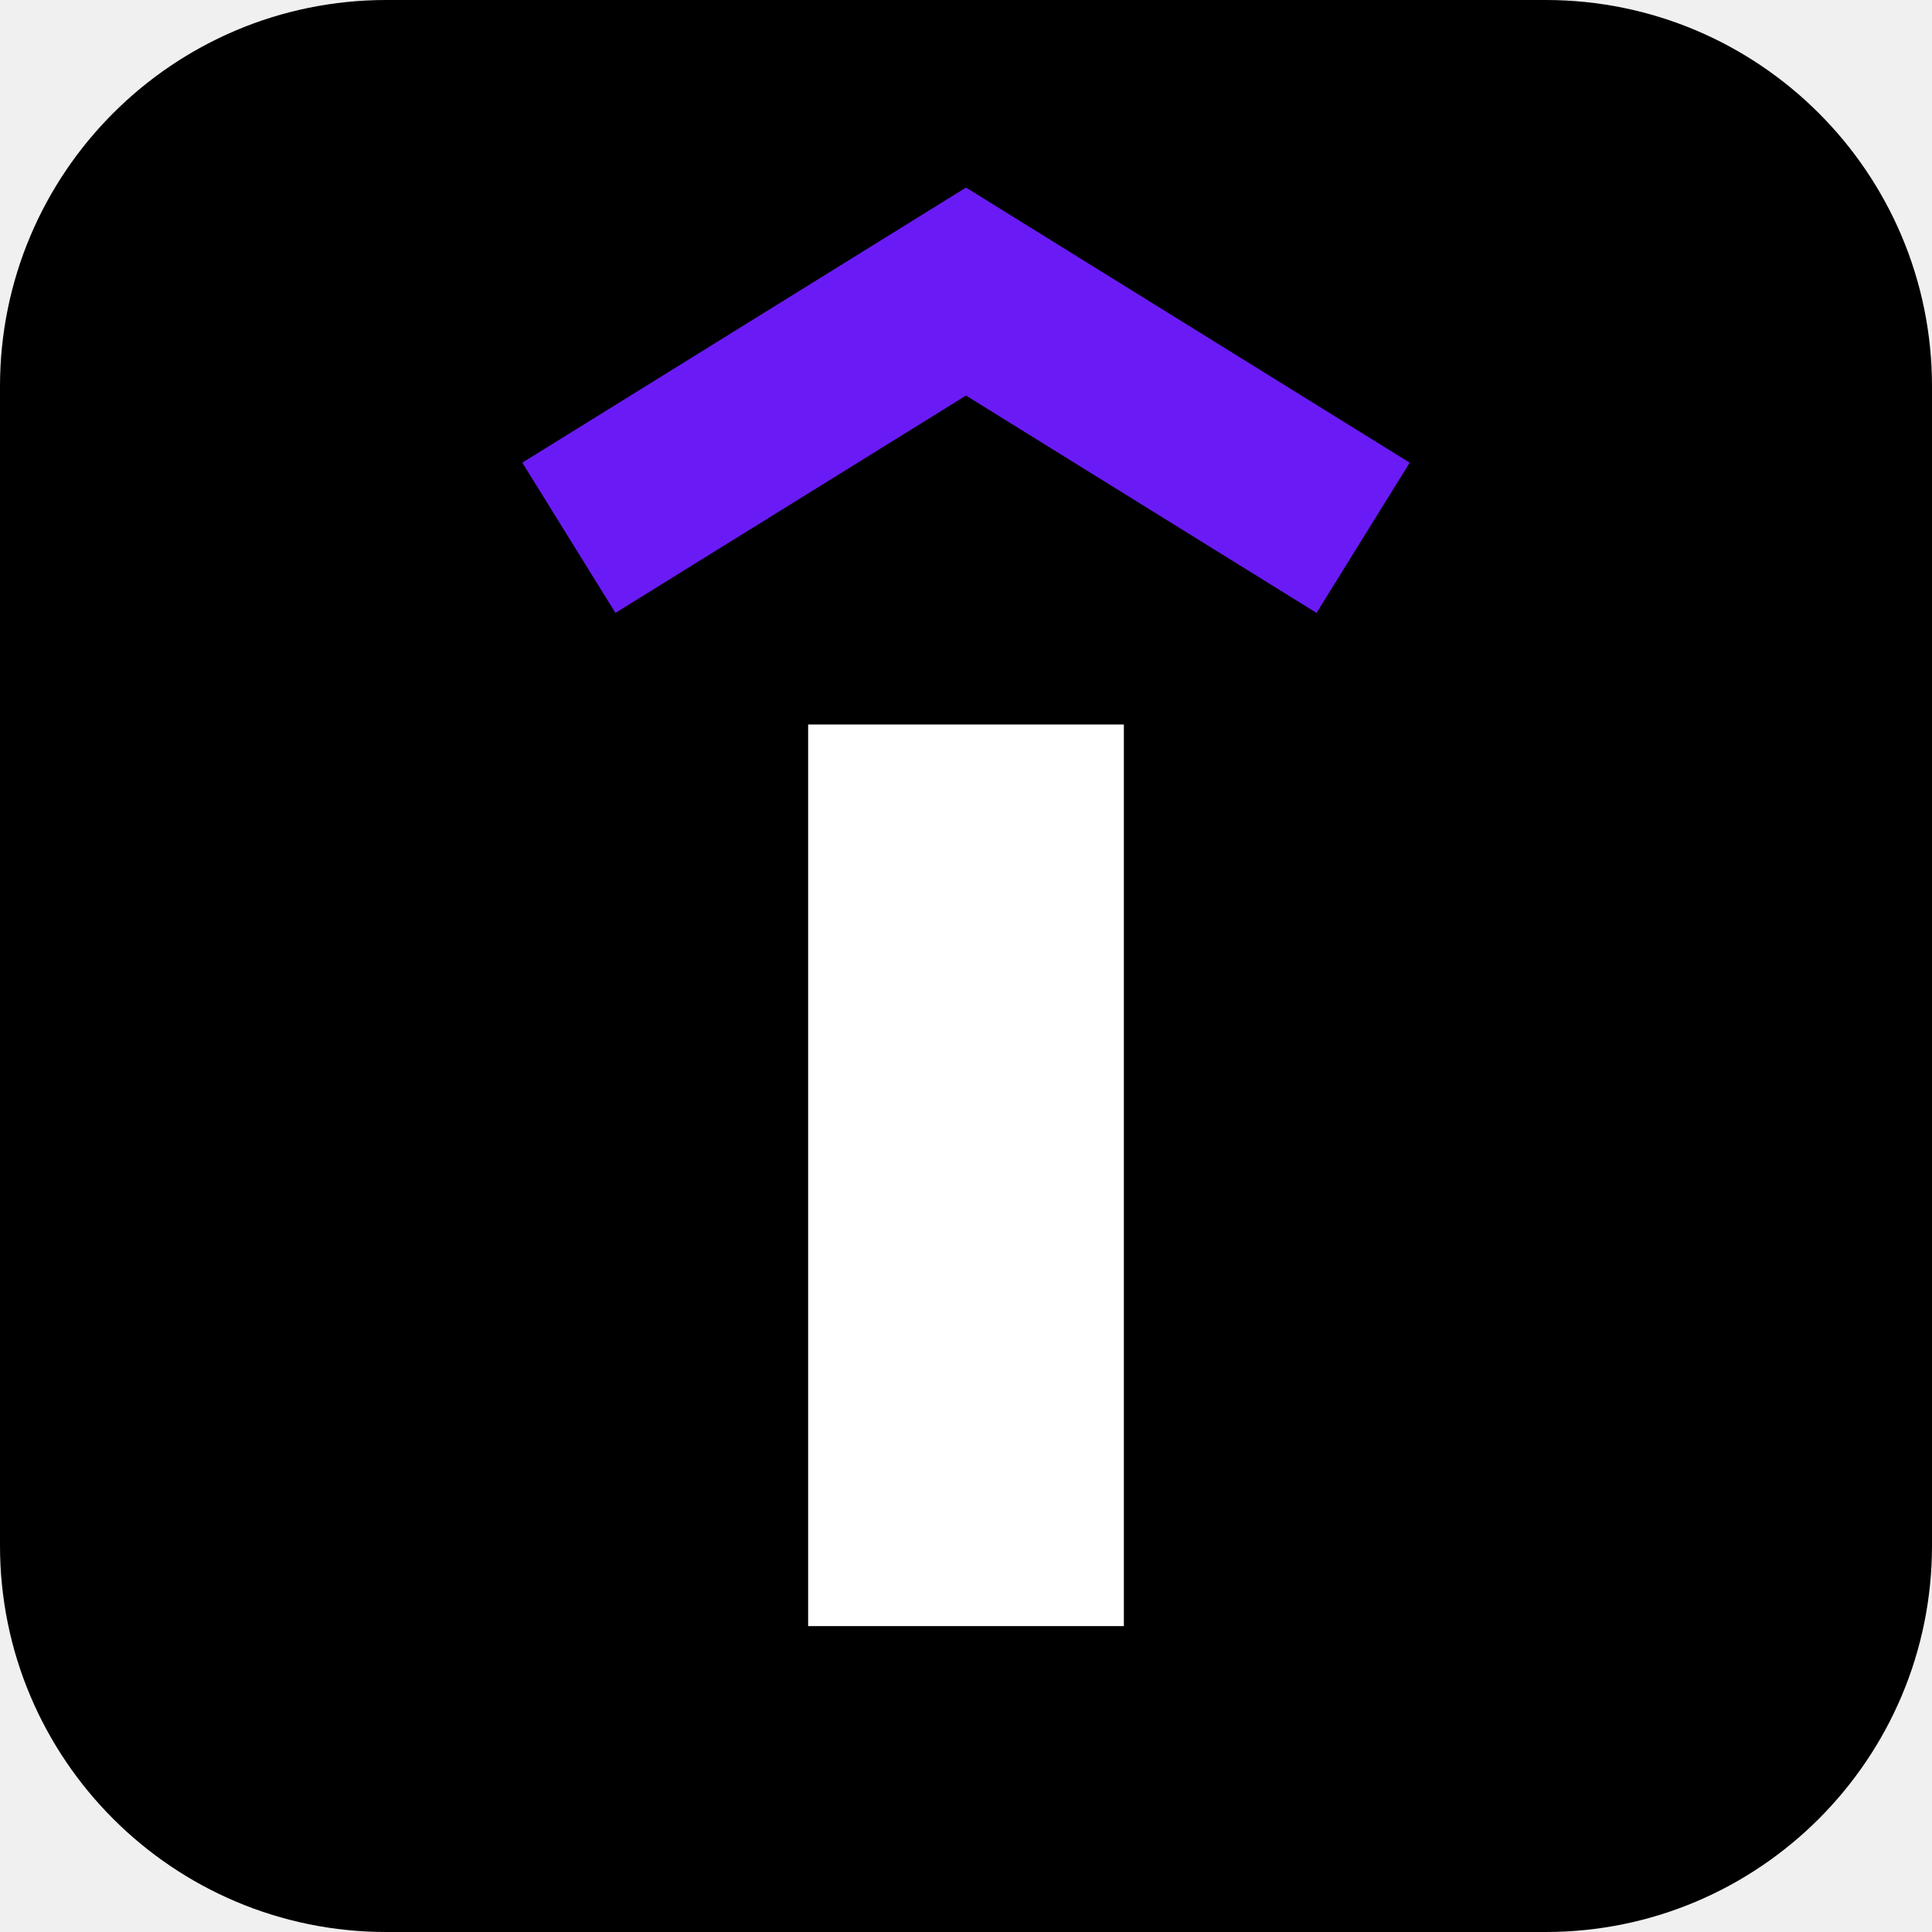
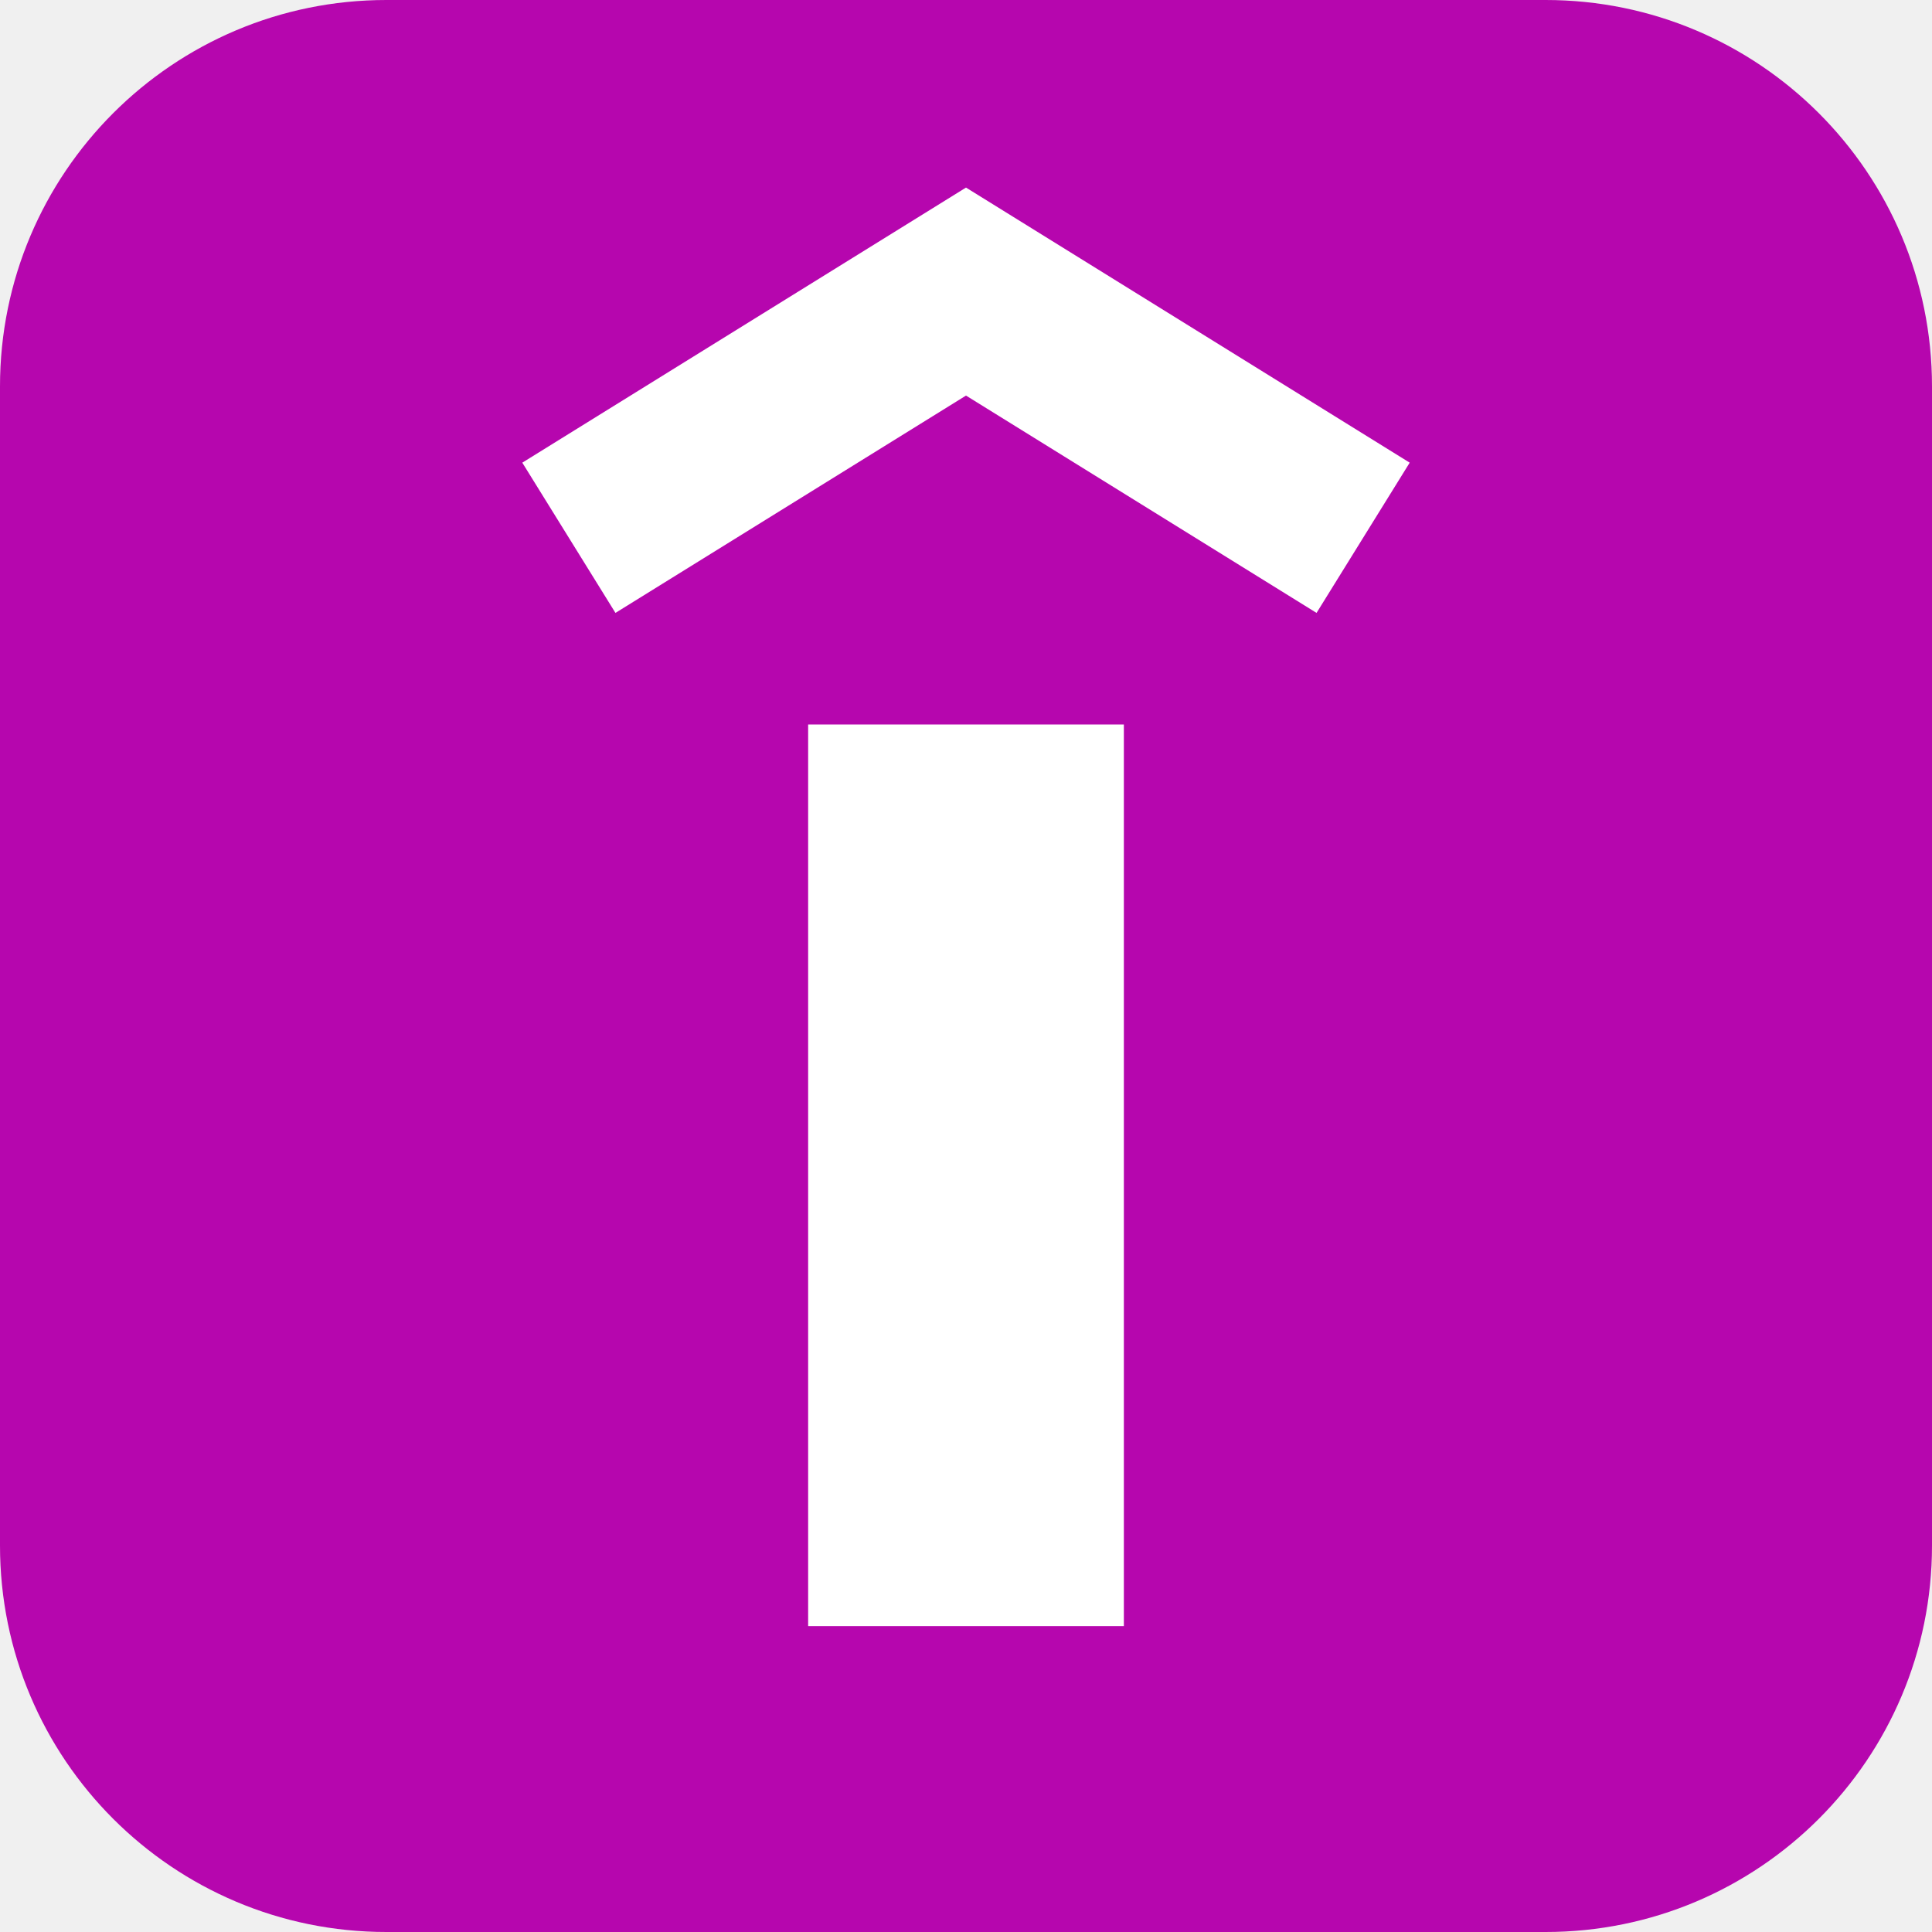
<svg xmlns="http://www.w3.org/2000/svg" viewBox="0 0 120 120" width="120" height="120" role="img" aria-label="Idjô Académie">
-   <rect x="0.00" y="0.00" width="120.00" height="120.00" rx="24.00" fill="#000000" />
+   <rect x="0.00" y="0.00" width="120.00" height="120.00" rx="24.00" fill="#B606AE" />
  <path d="M50.195 101.0V45.0H69.805V101.0Z" fill="#FFFFFF" />
-   <path d="M40.00 30.51 L60.00 18.11 L80.00 30.51" fill="none" stroke="#6A1BF5" stroke-width="10.98" stroke-linecap="square" stroke-linejoin="miter" />
+   <path d="M40.00 30.51 L60.00 18.11 L80.00 30.51" fill="none" stroke="#FFFFFF" stroke-width="10.98" stroke-linecap="square" stroke-linejoin="miter" />
</svg>
